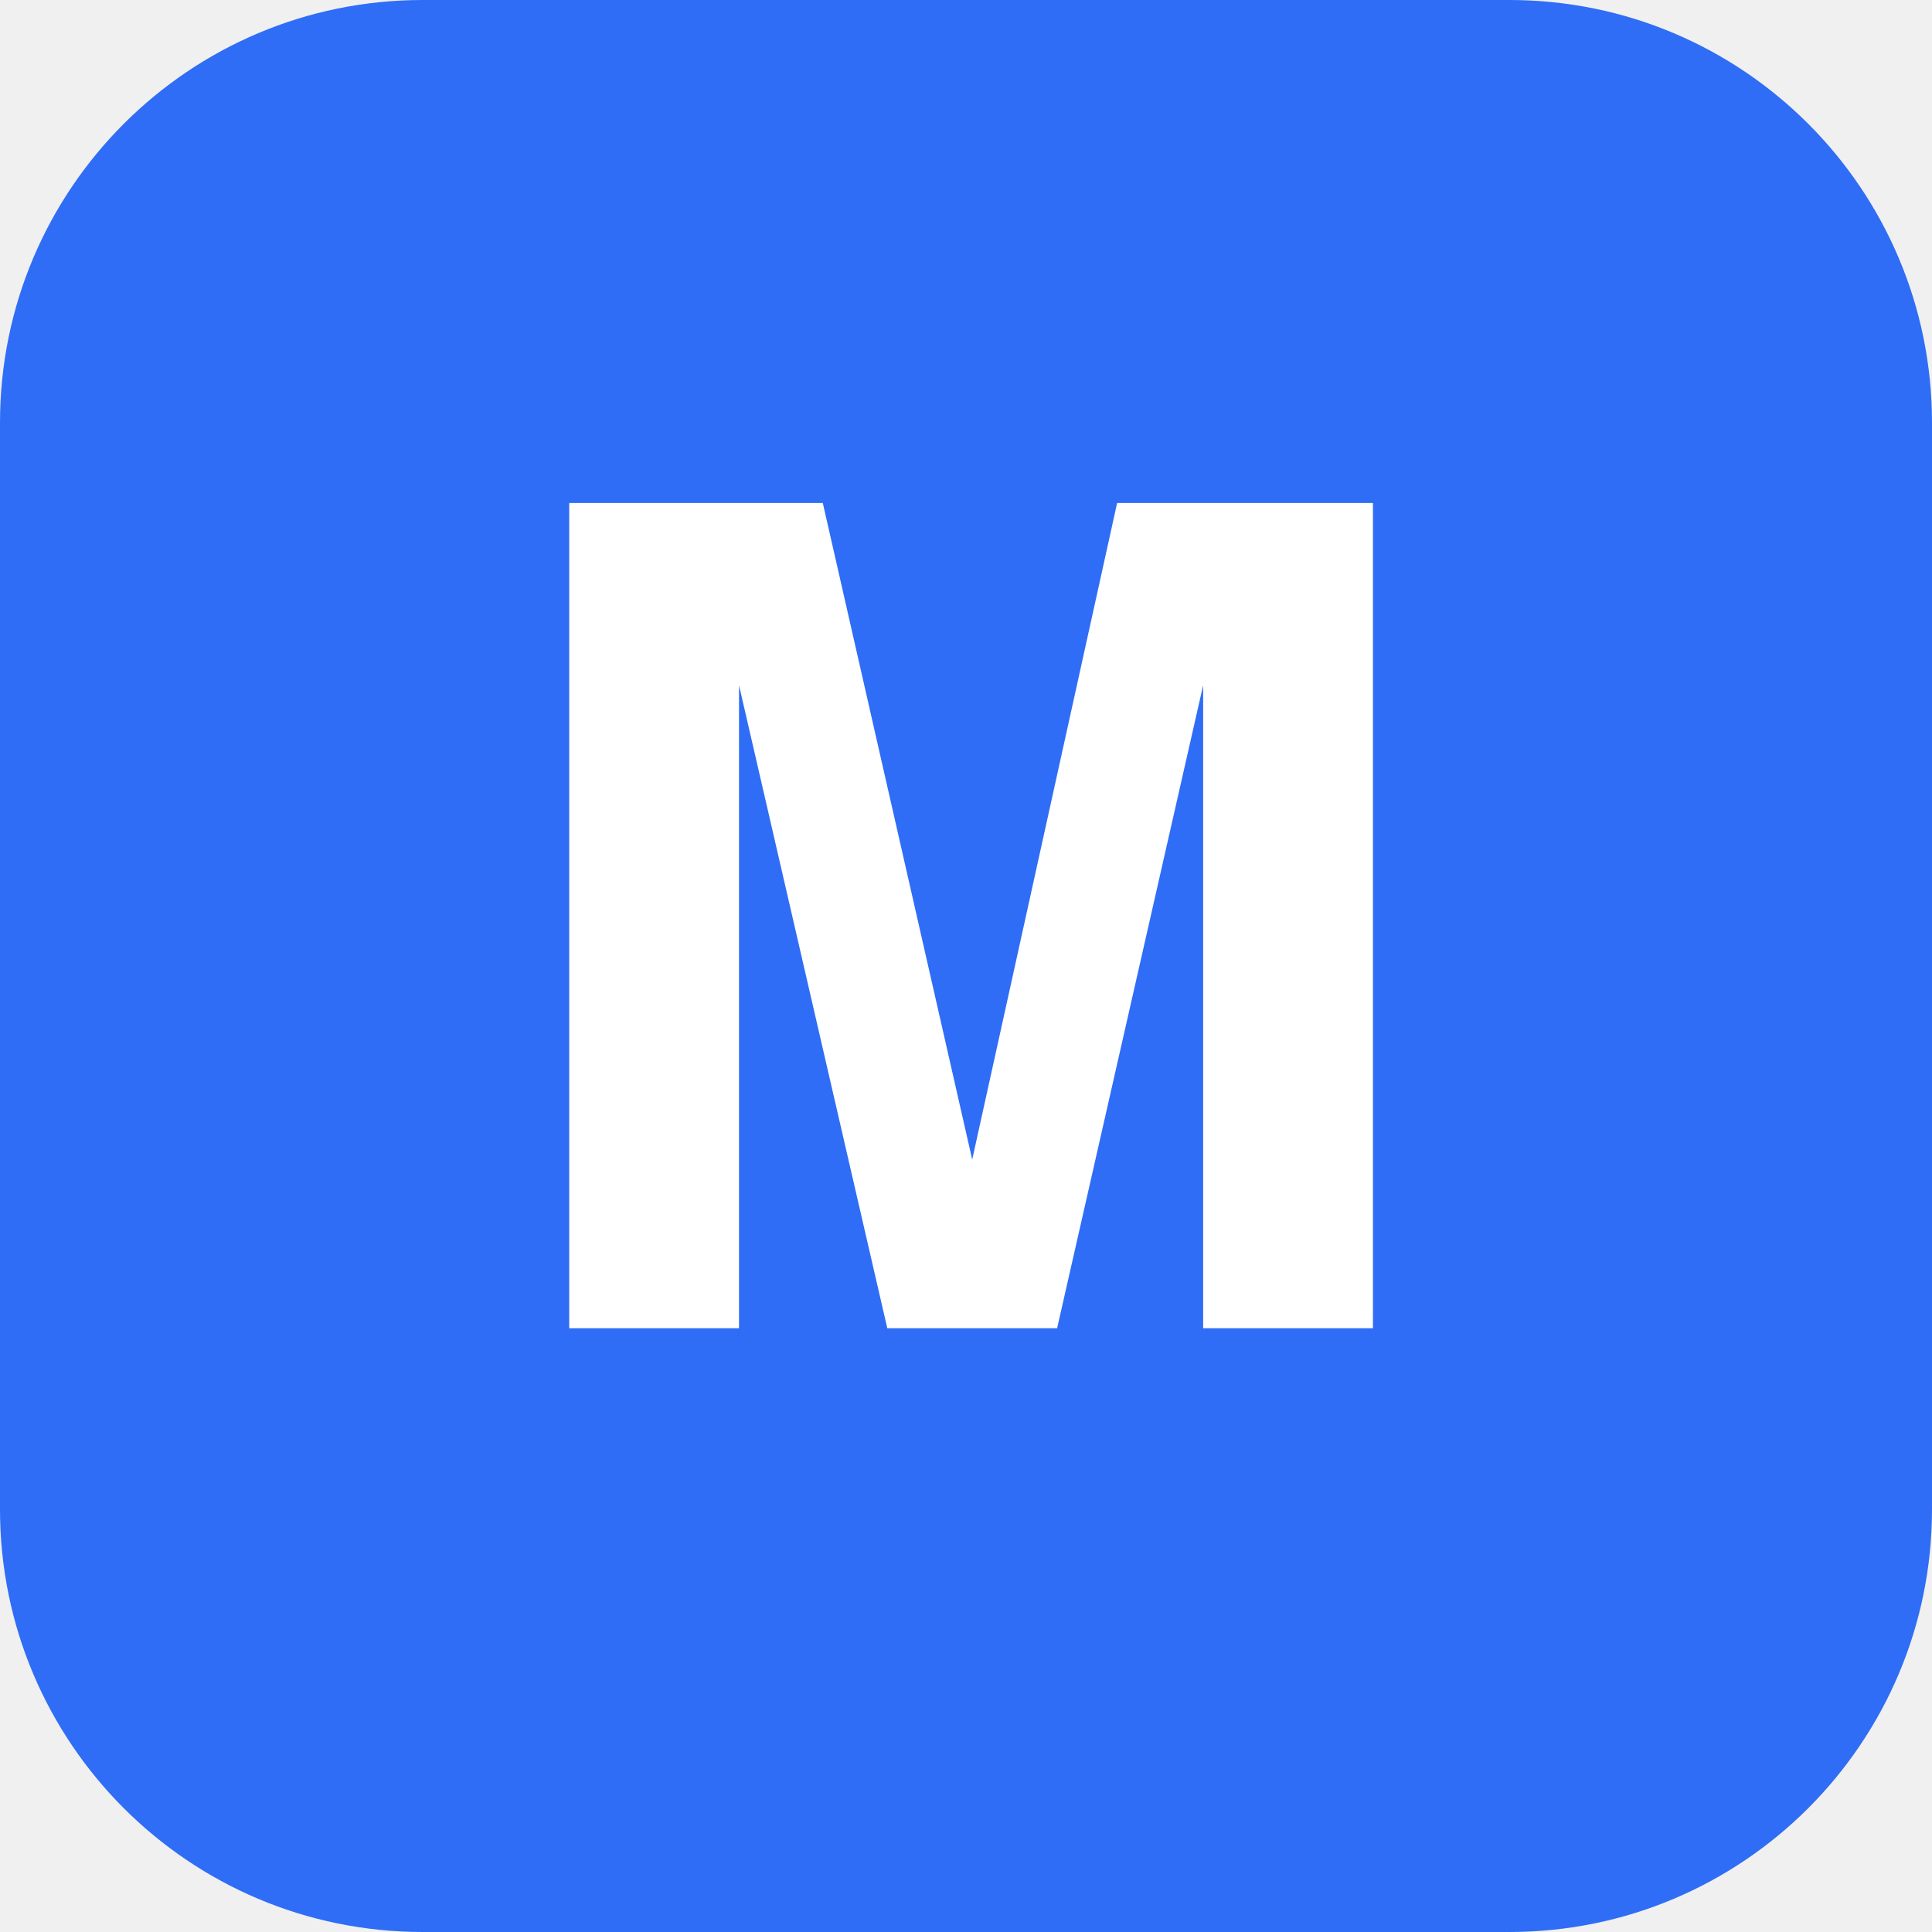
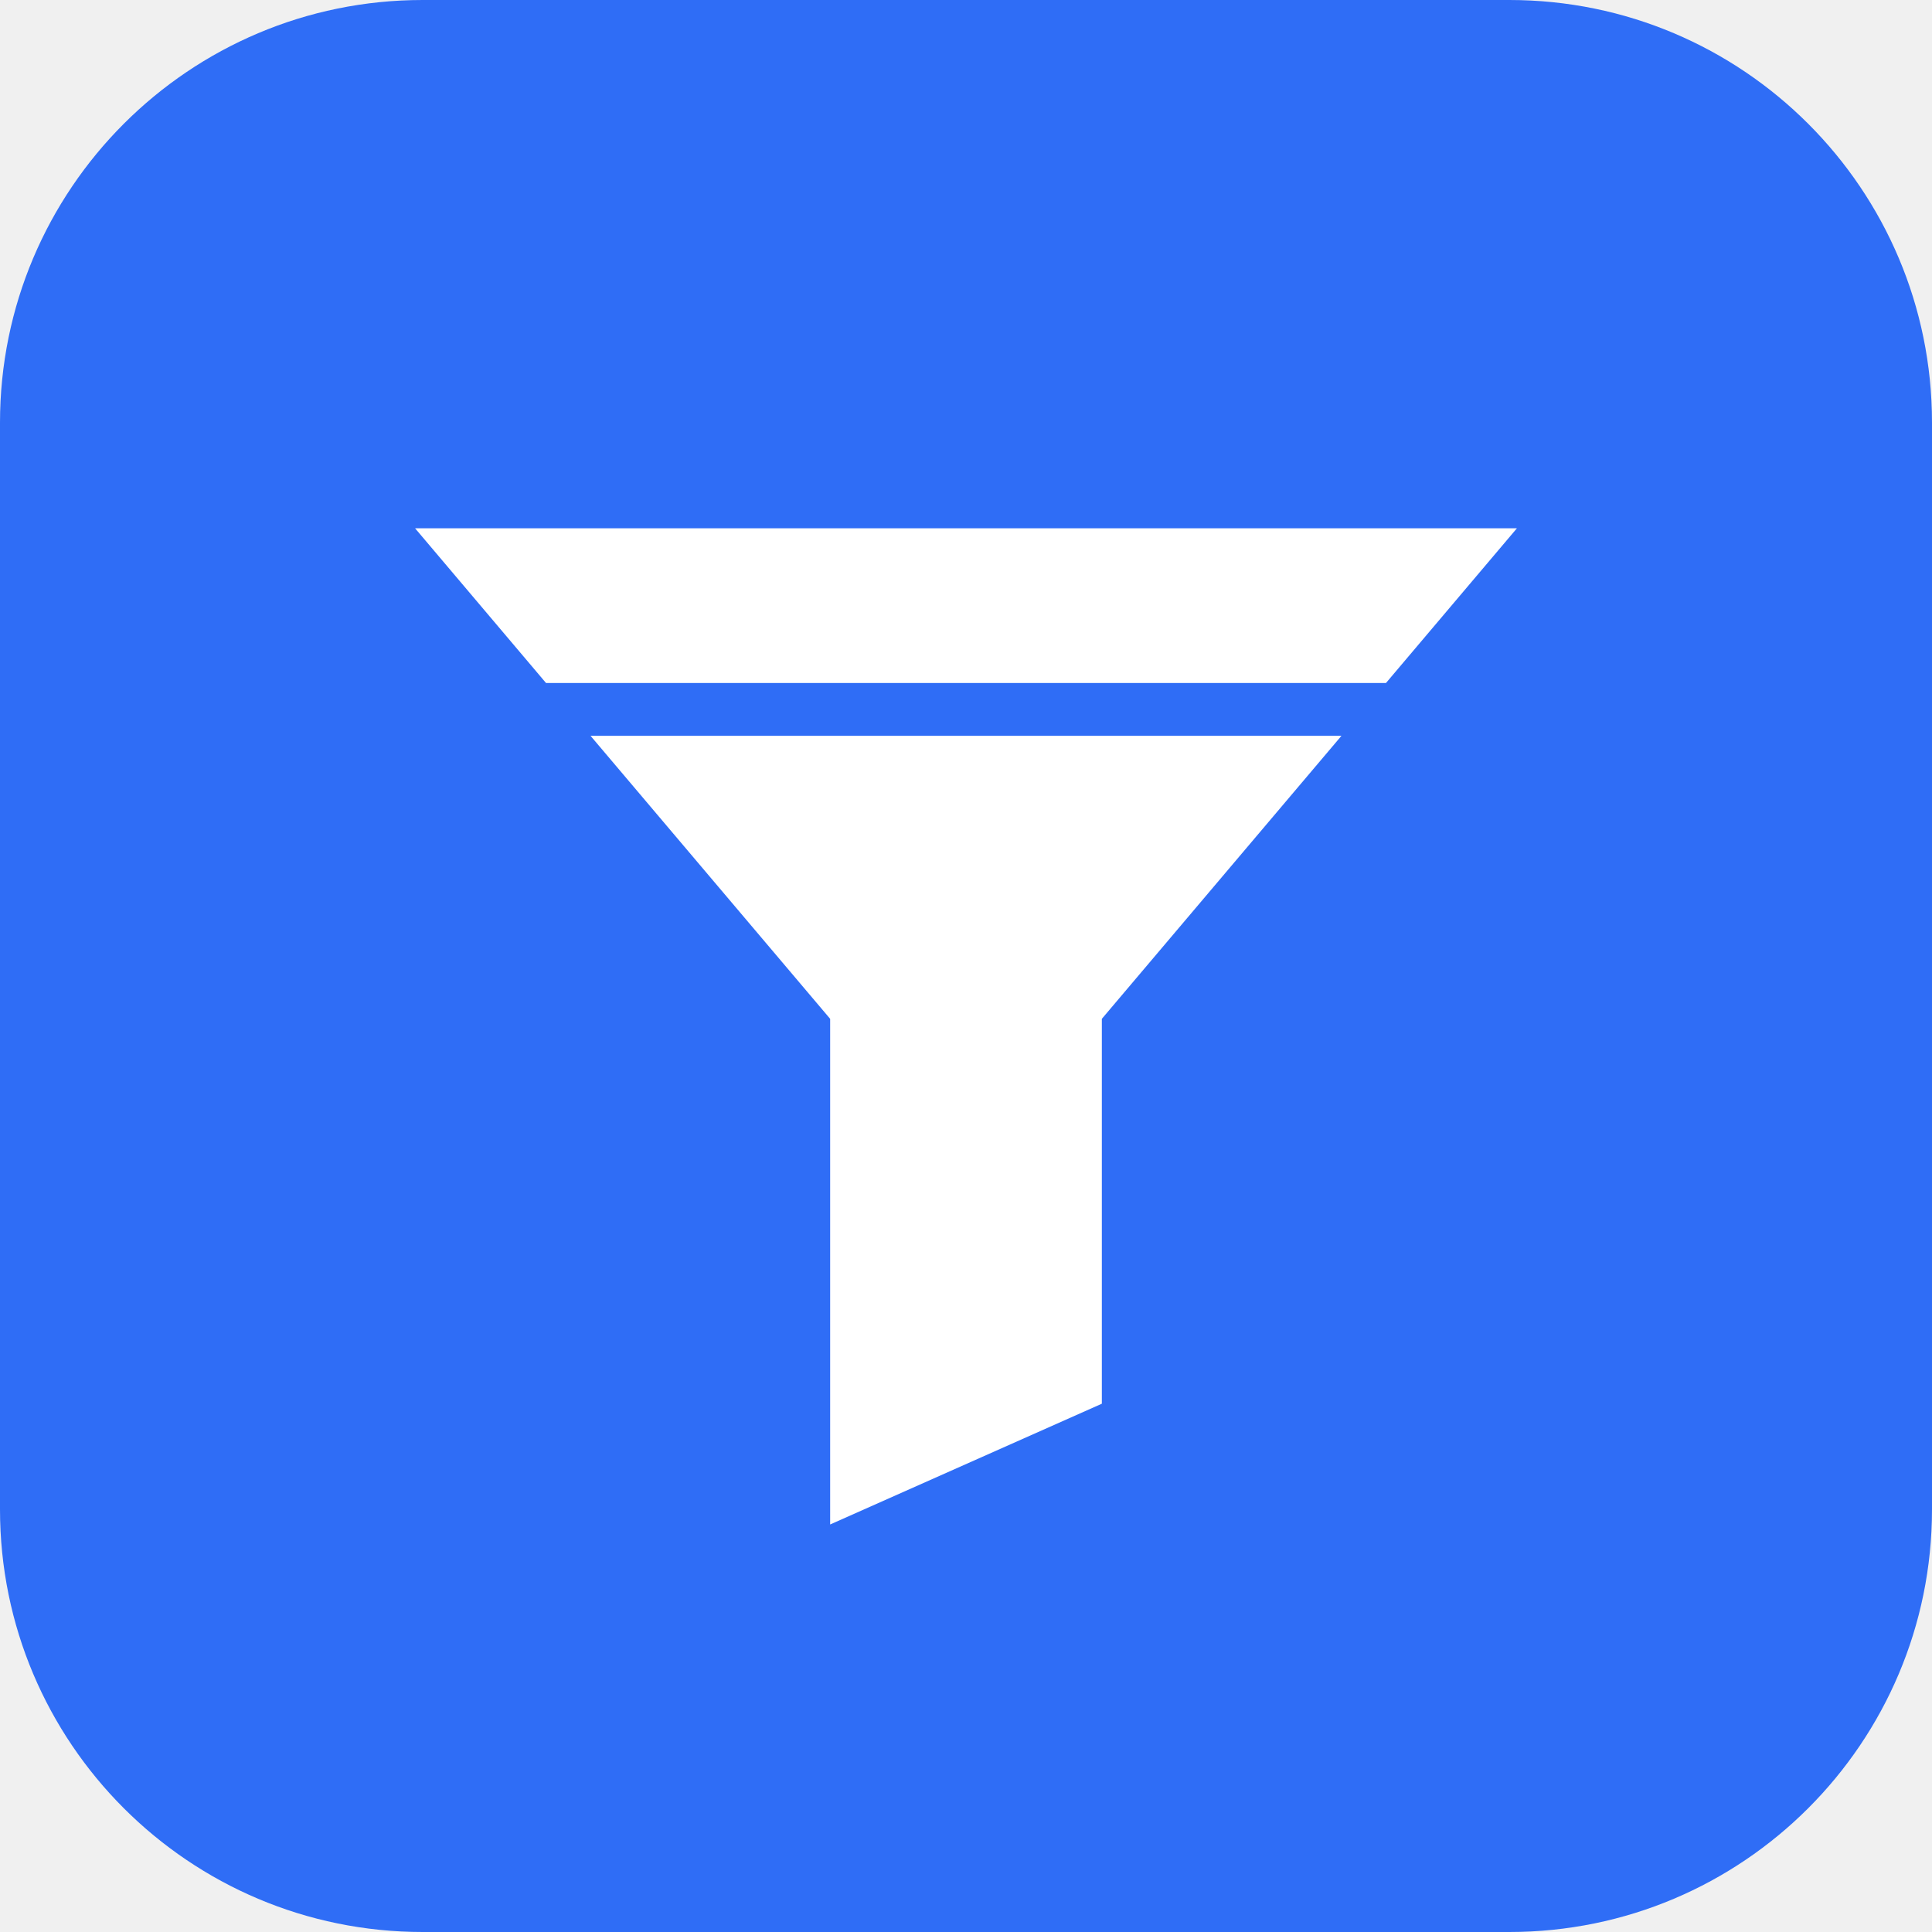
<svg xmlns="http://www.w3.org/2000/svg" viewBox="0 0 512 512">
  <rect width="512" height="512" rx="112" fill="#2f6df6" />
-   <text x="256" y="352" text-anchor="middle" font-family="Helvetica Neue, Helvetica, Arial, sans-serif" font-weight="700" font-size="300" fill="#fff">M</text>
+   <g transform="translate(256 272) scale(1) translate(-256 -272)">
+     <path d="M110 140H402L367.3 181H144.7Z M156.5 195H355.5L292 270V372L220 404V270Z" fill="#fff" />
+   </g>
</svg>
